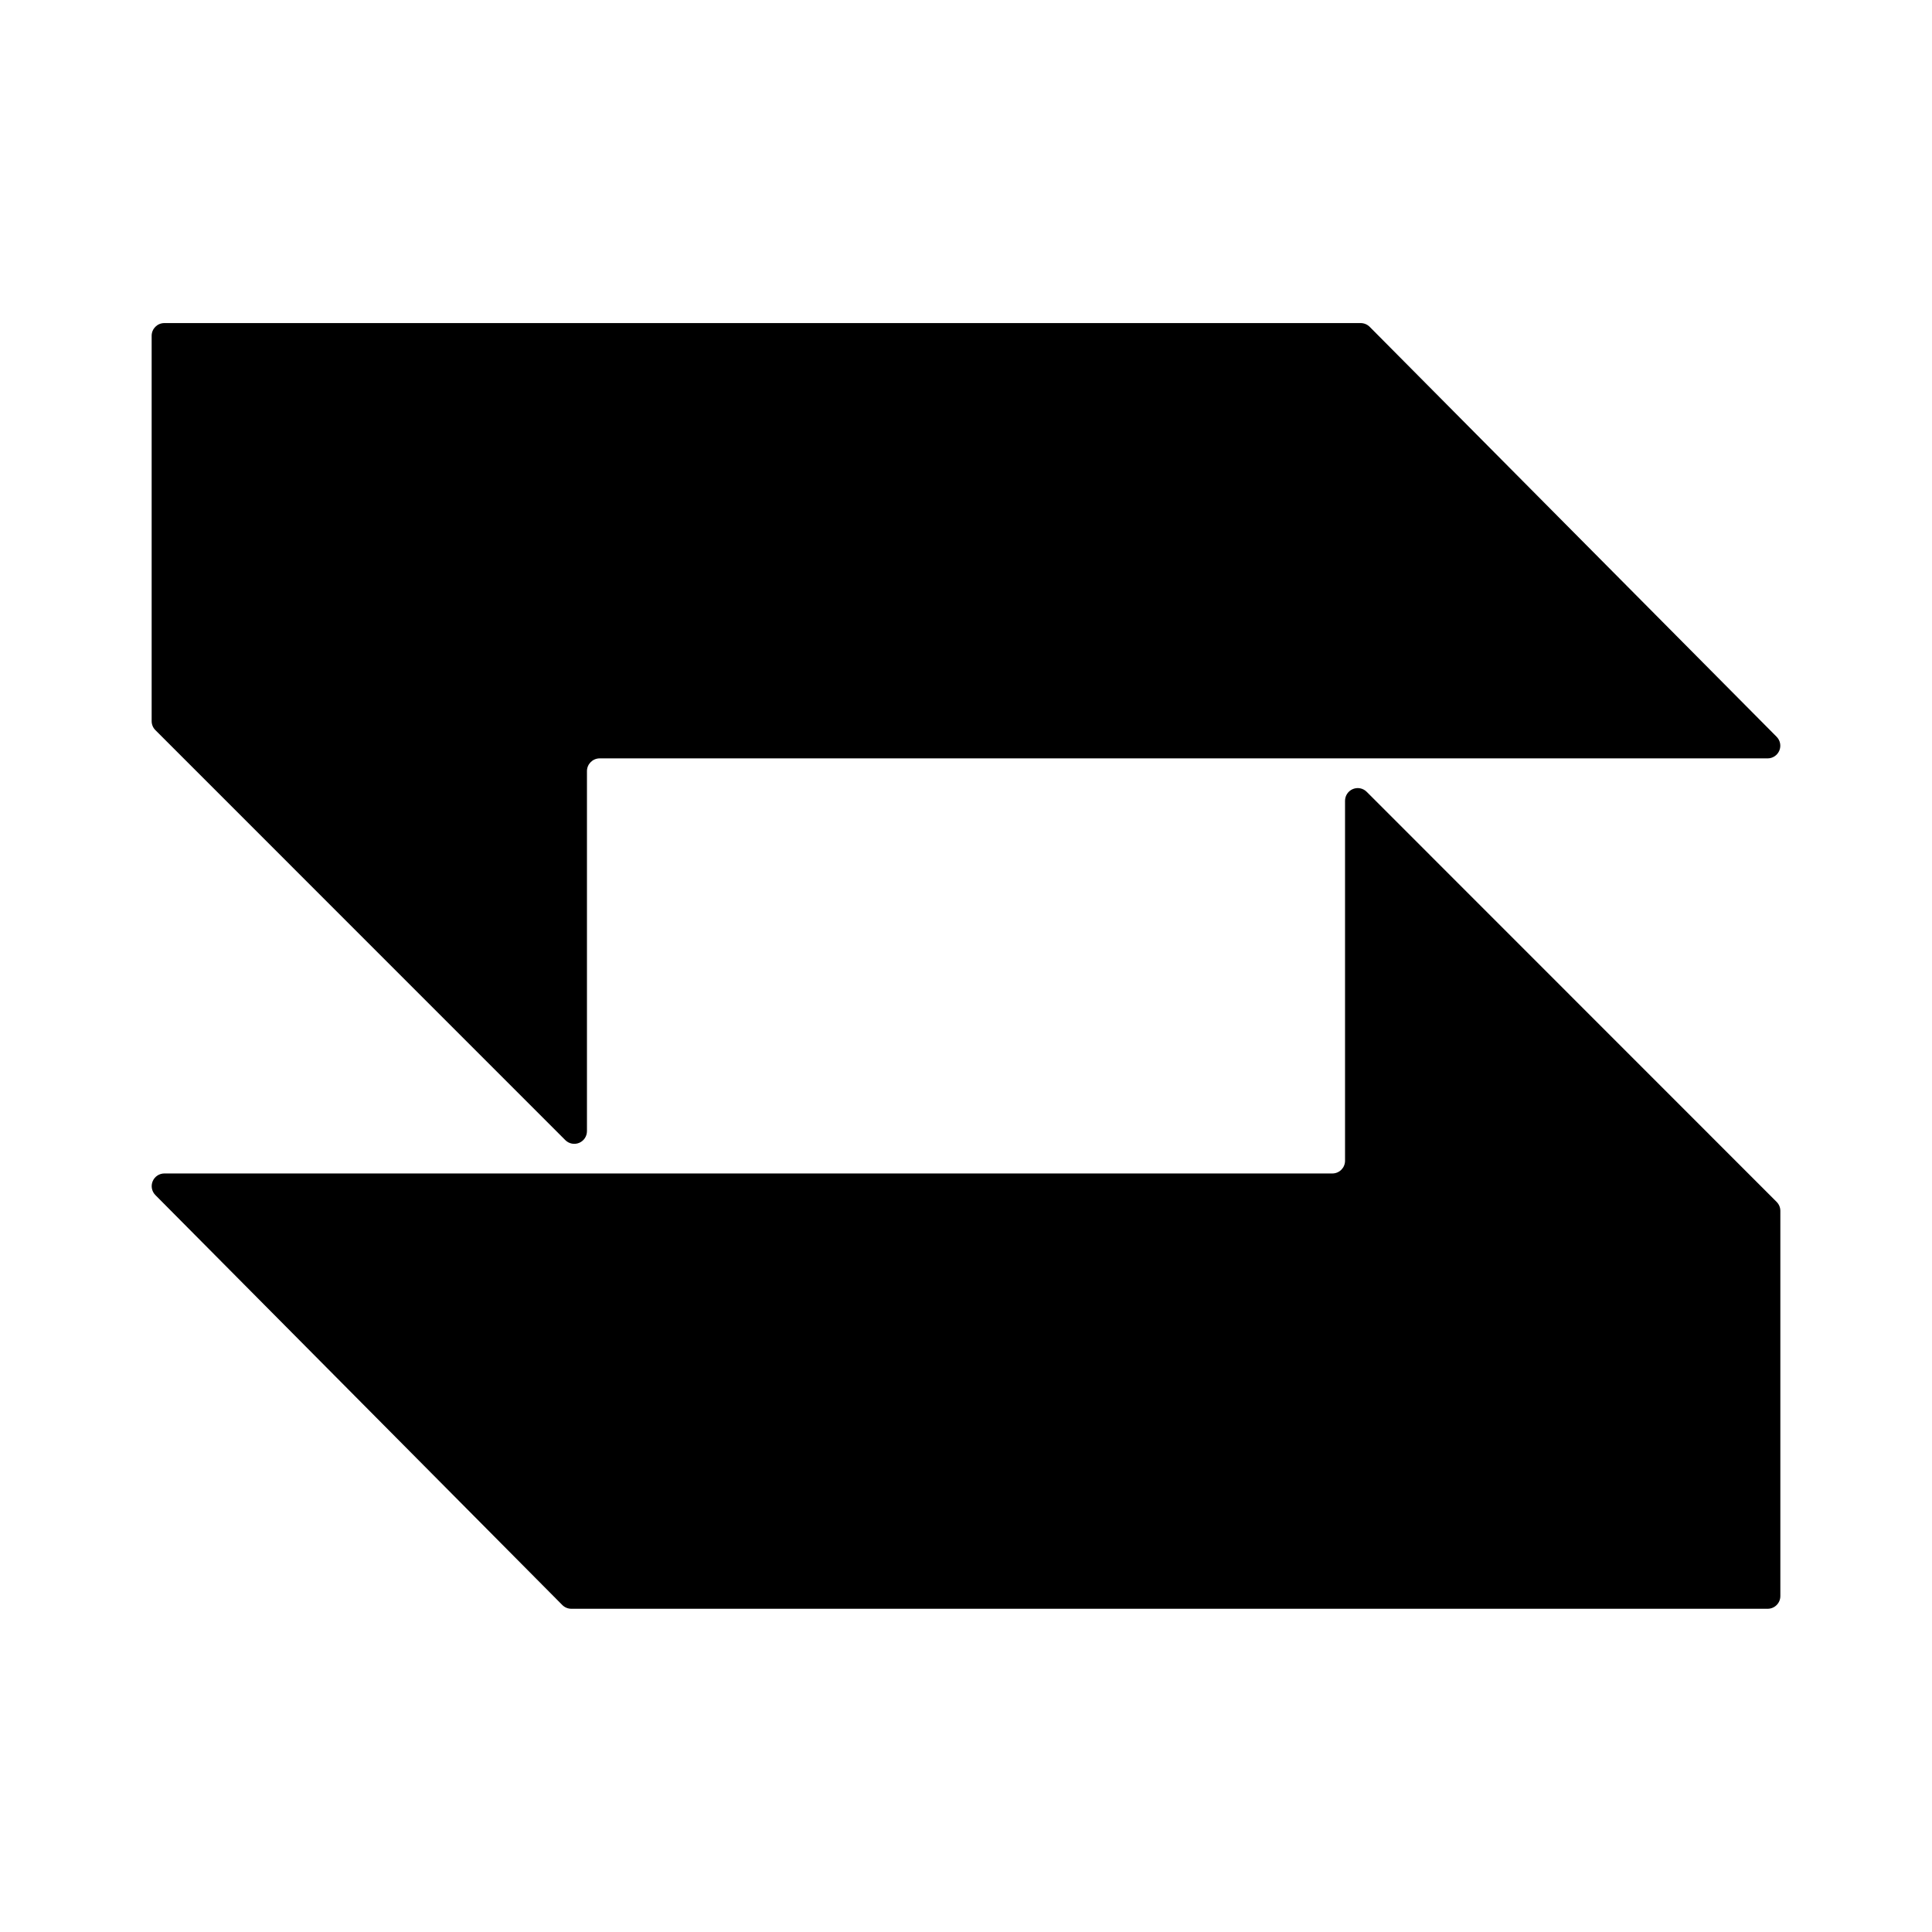
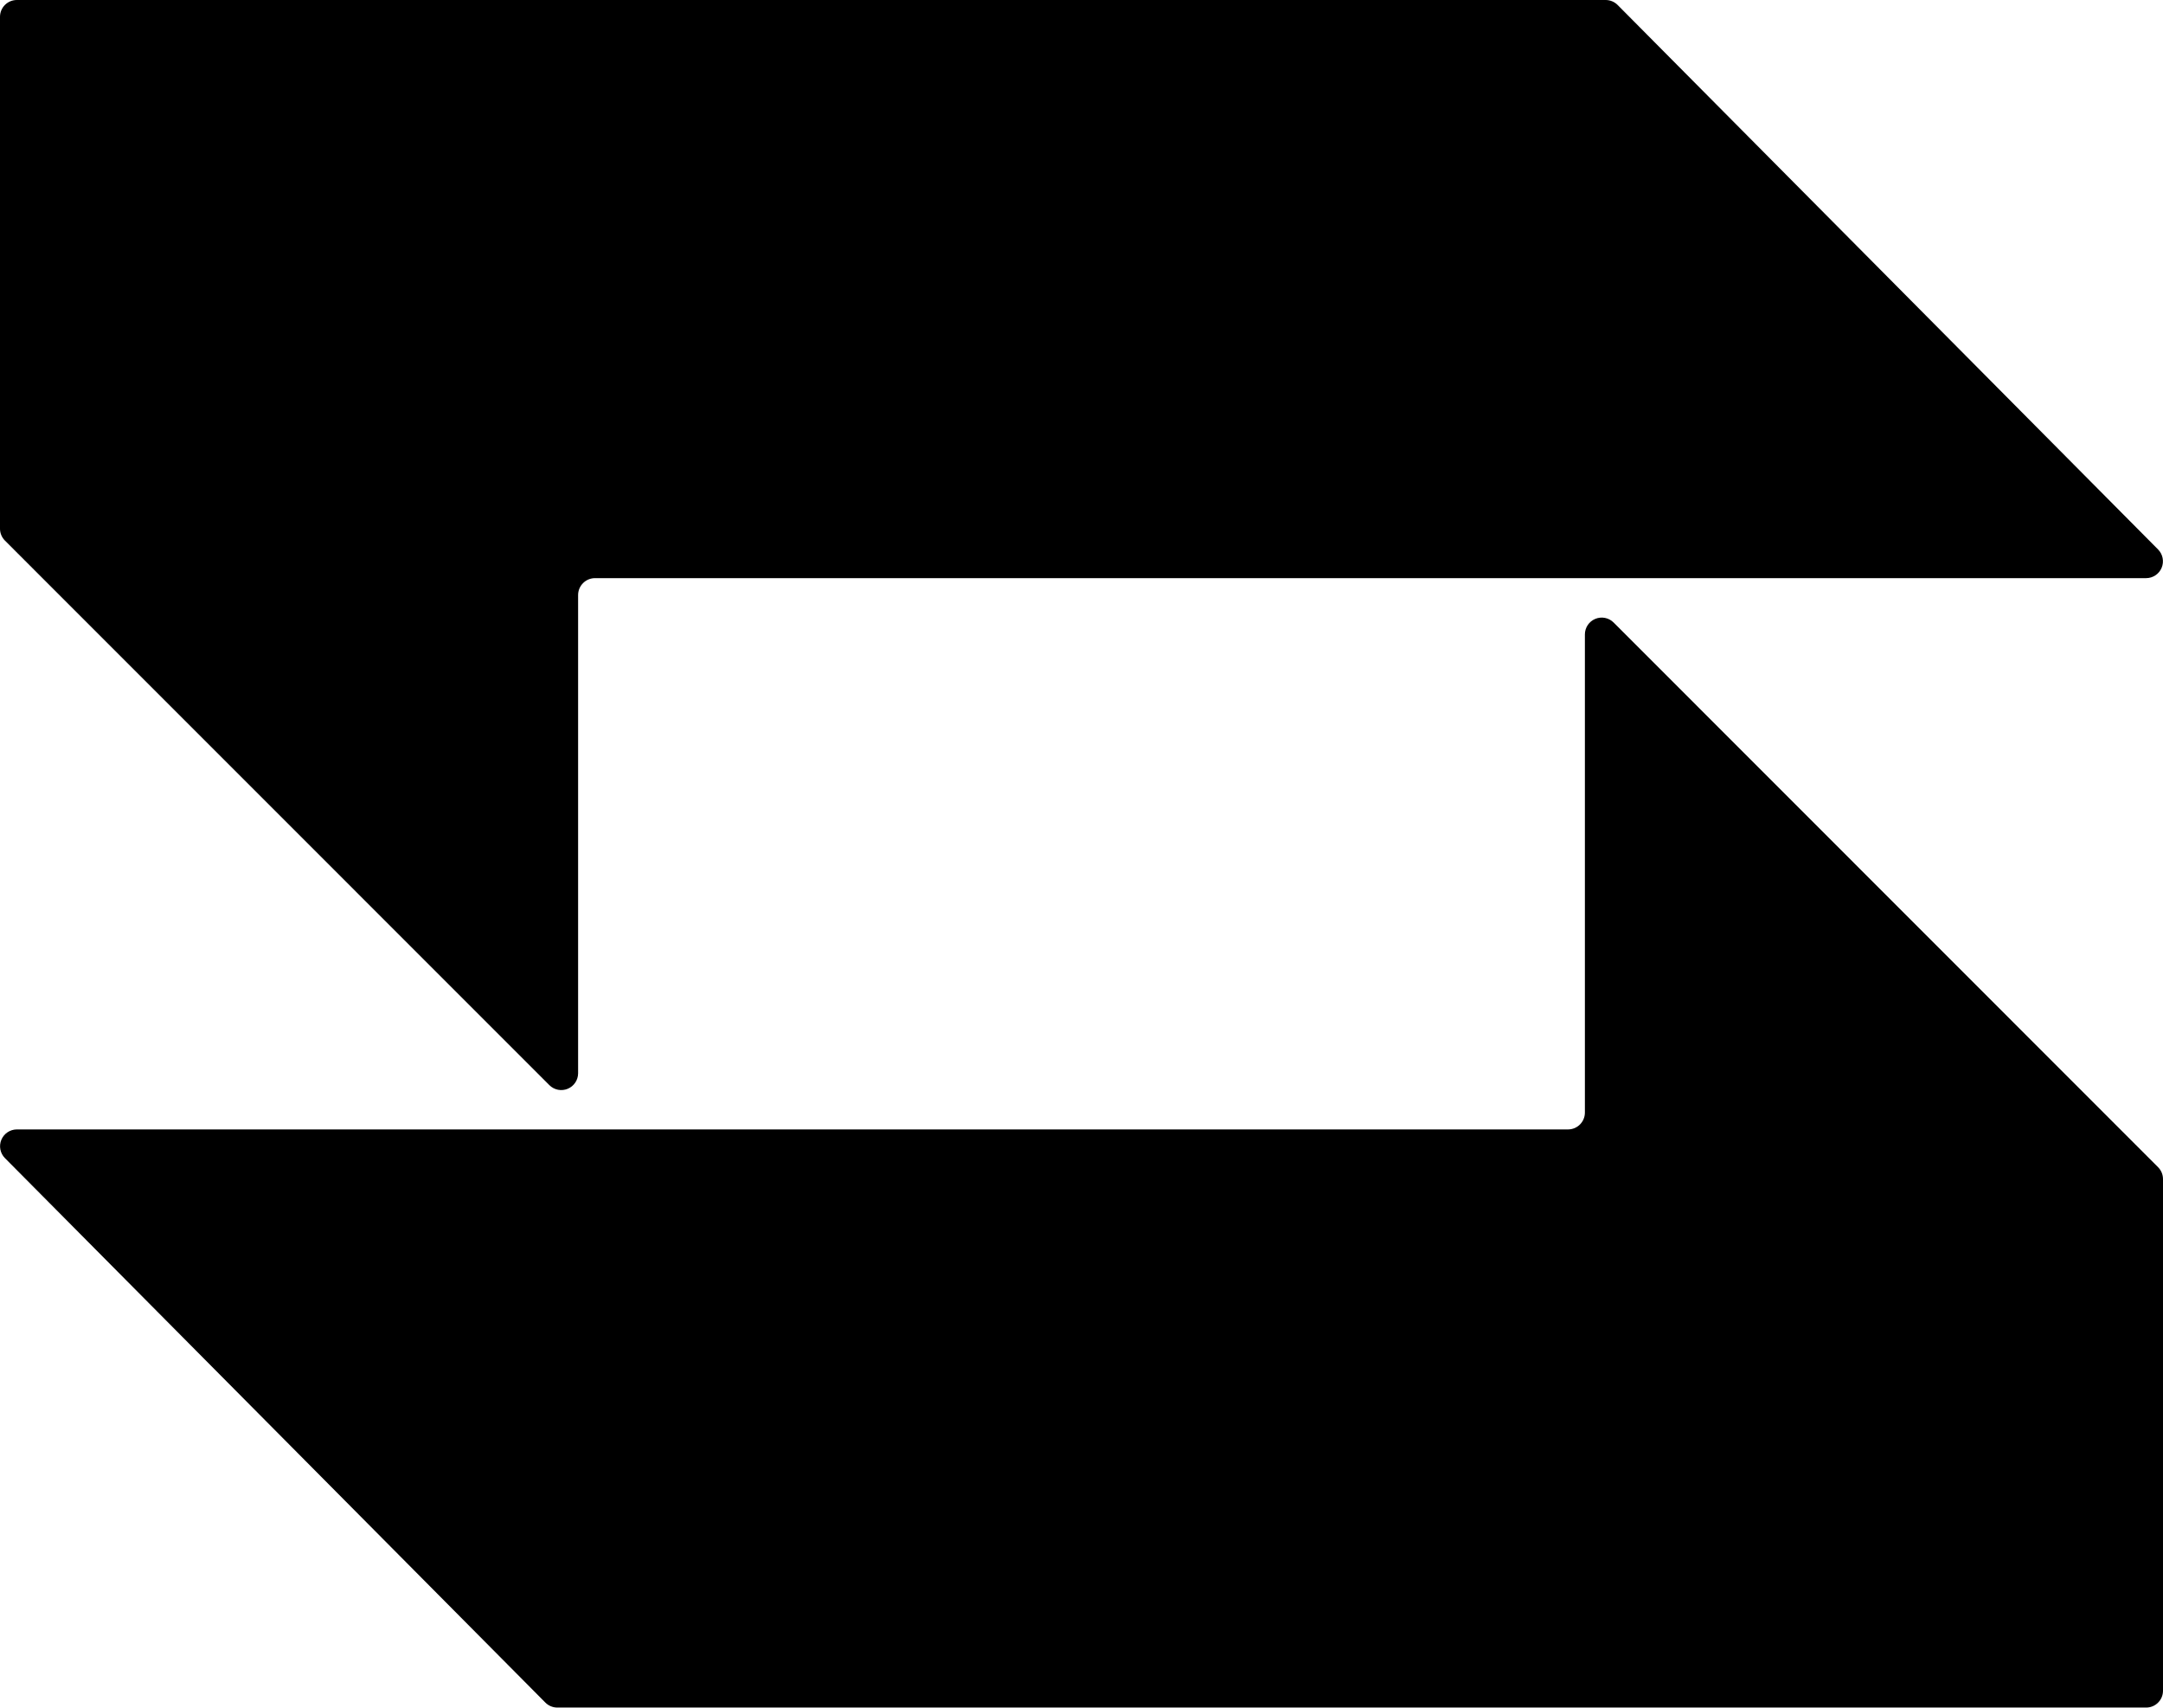
- <svg xmlns="http://www.w3.org/2000/svg" viewBox="0 0 256 256">
-   <g transform="translate(20.095, 42.81)">
-     <path d="M57.68,107.08V59.36a1.69,1.69,0,0,1,1.68-1.68H214.13a1.68,1.68,0,0,0,1.19-2.86L161.4.5a1.69,1.69,0,0,0-1.19-.5H1.68A1.68,1.68,0,0,0,0,1.68V52.75a1.68,1.68,0,0,0,.49,1.18l54.33,54.34A1.68,1.68,0,0,0,57.68,107.08Z" />
-     <path d="M215.32,116.45,161,62.11a1.68,1.68,0,0,0-2.87,1.19V111a1.68,1.68,0,0,1-1.67,1.68H1.68a1.68,1.68,0,0,0-1.19,2.86l53.92,54.32a1.69,1.69,0,0,0,1.19.5H214.13a1.68,1.68,0,0,0,1.68-1.68V117.63A1.68,1.68,0,0,0,215.32,116.45Z" />
+ <svg xmlns="http://www.w3.org/2000/svg" viewBox="0 0 215.81 170.38">
+   <g id="Layer_2" data-name="Layer 2">
+     <g id="Layer_1-2" data-name="Layer 1">
+       <path d="M57.68,107.08V59.36a1.69,1.69,0,0,1,1.68-1.68H214.13a1.68,1.68,0,0,0,1.19-2.86L161.4.5a1.69,1.69,0,0,0-1.19-.5H1.68A1.68,1.68,0,0,0,0,1.68V52.75a1.68,1.68,0,0,0,.49,1.18l54.33,54.34A1.68,1.68,0,0,0,57.68,107.08Z" />
+       <path d="M215.32,116.45,161,62.11a1.68,1.68,0,0,0-2.87,1.19V111a1.68,1.68,0,0,1-1.67,1.68H1.68a1.68,1.68,0,0,0-1.19,2.86l53.92,54.32a1.69,1.69,0,0,0,1.19.5H214.13a1.68,1.68,0,0,0,1.68-1.68V117.63A1.68,1.68,0,0,0,215.32,116.45Z" />
+     </g>
  </g>
</svg>
